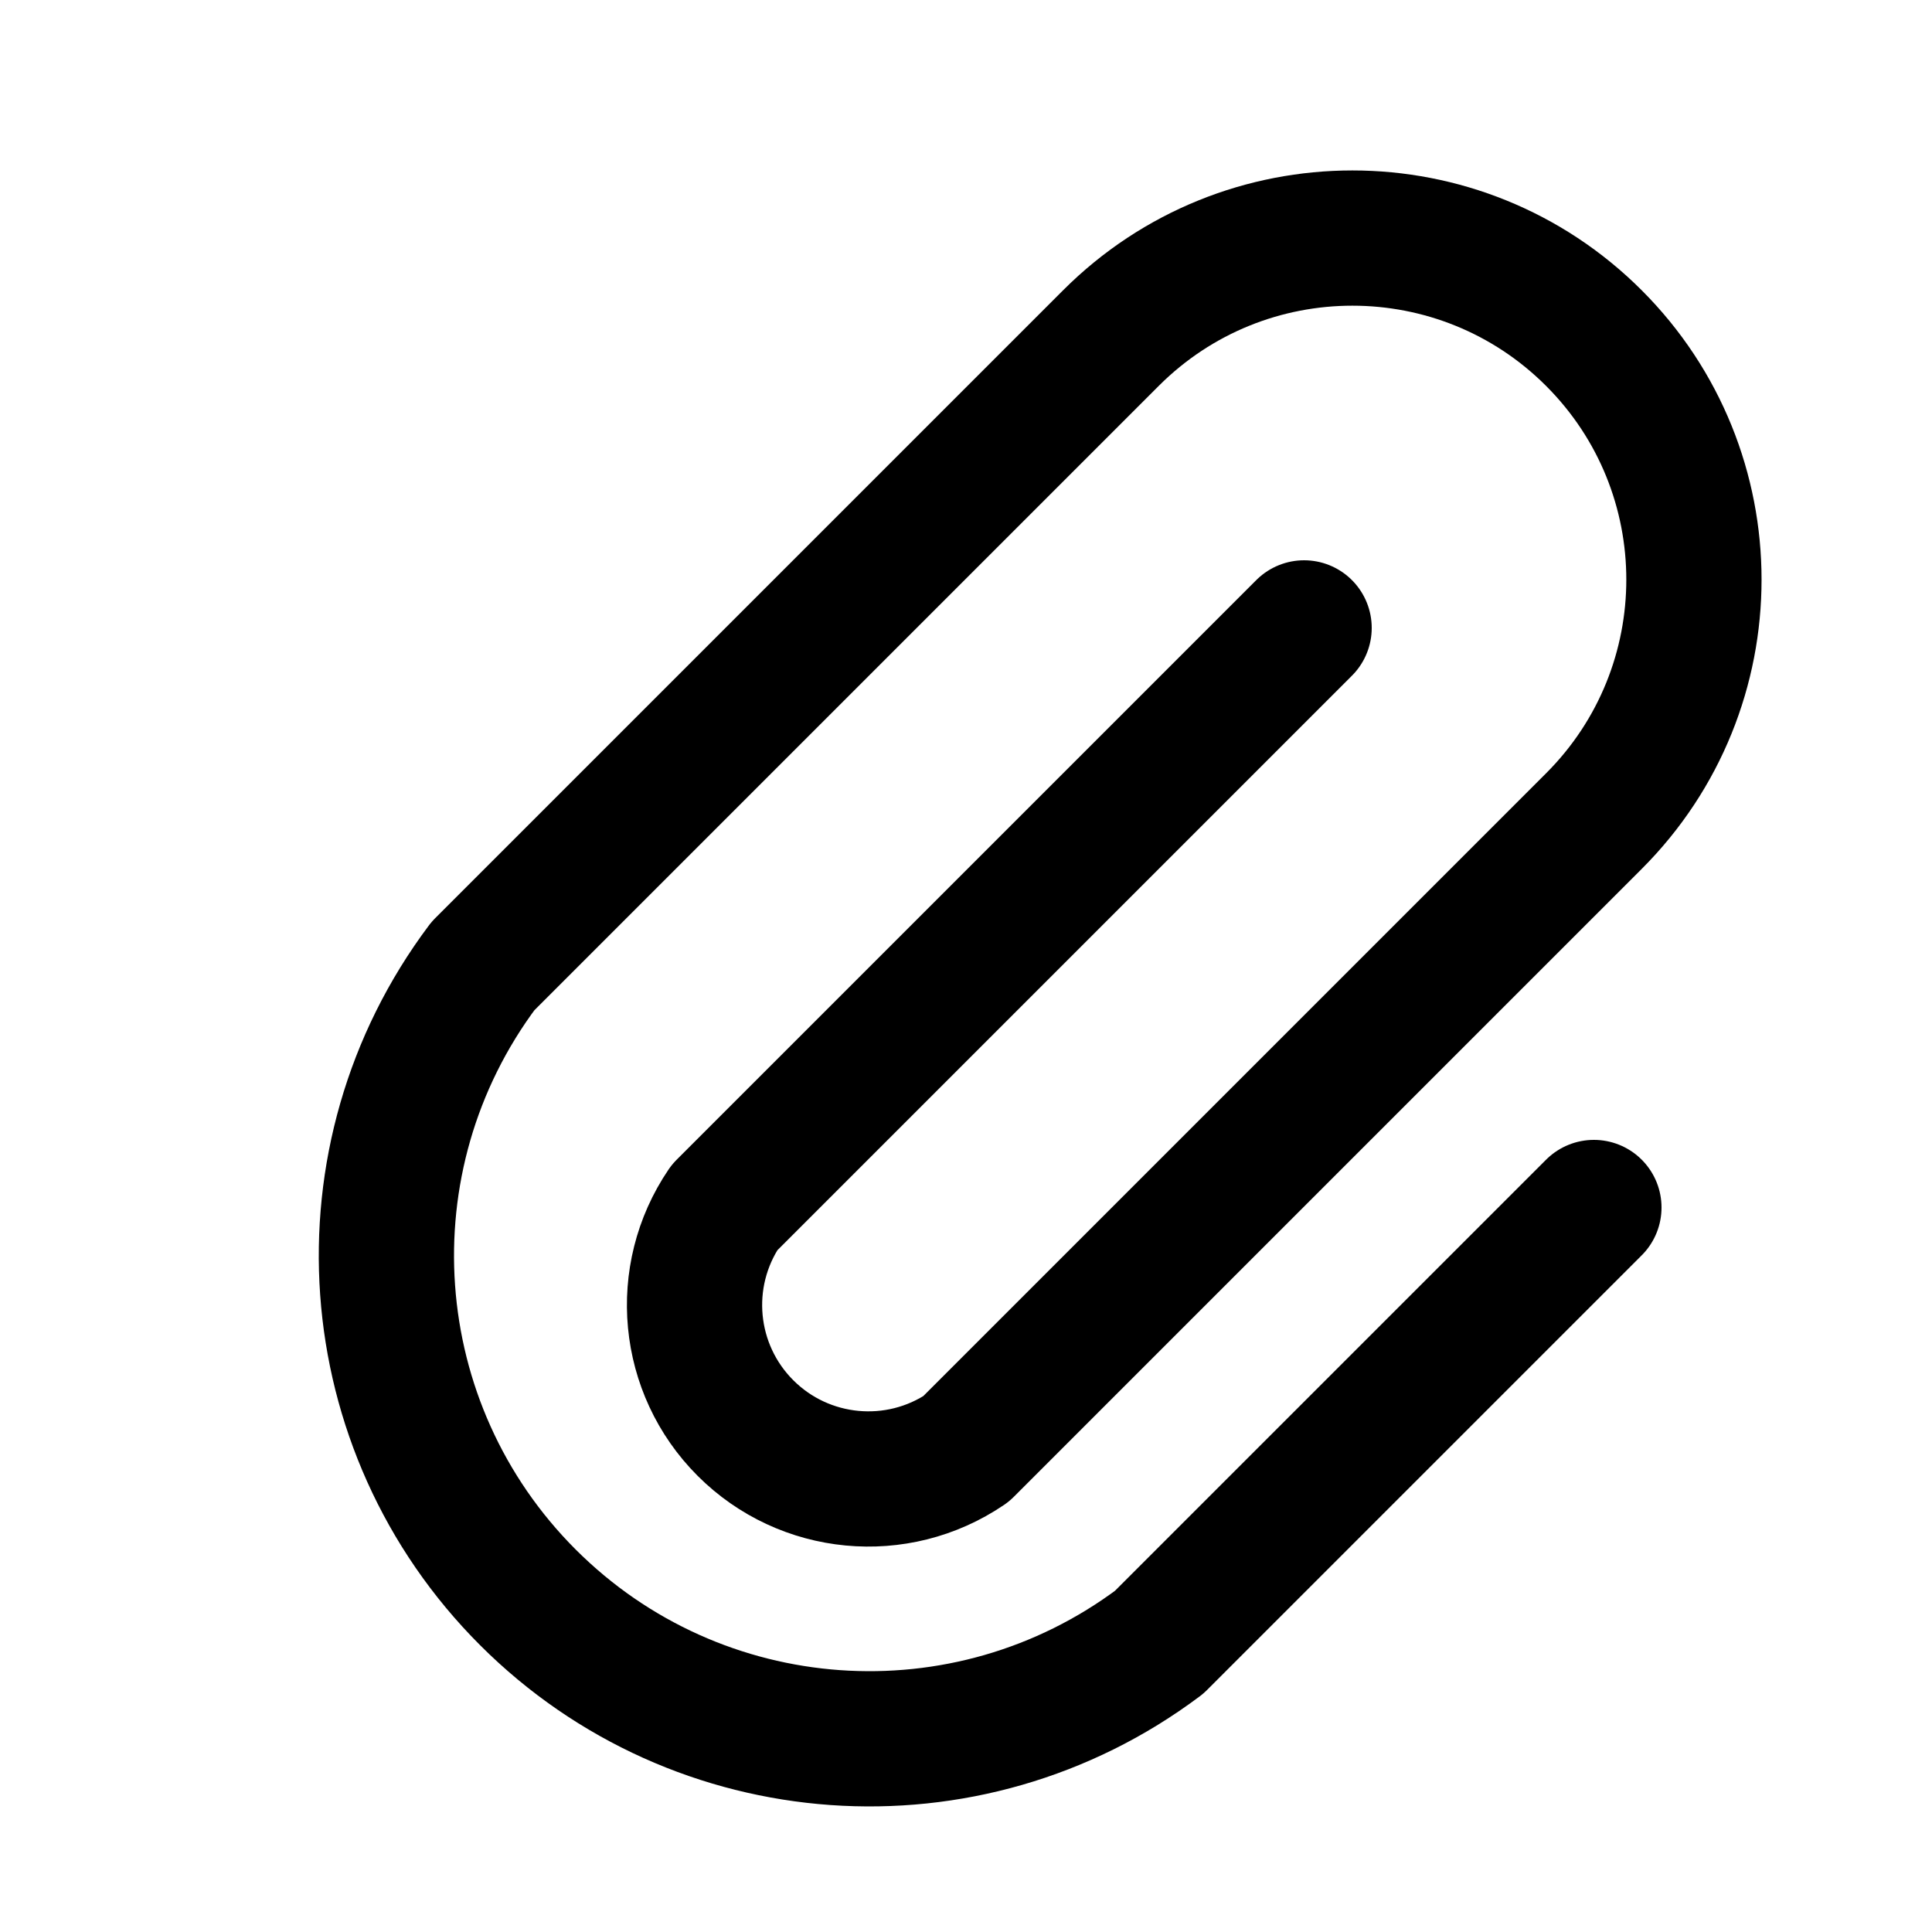
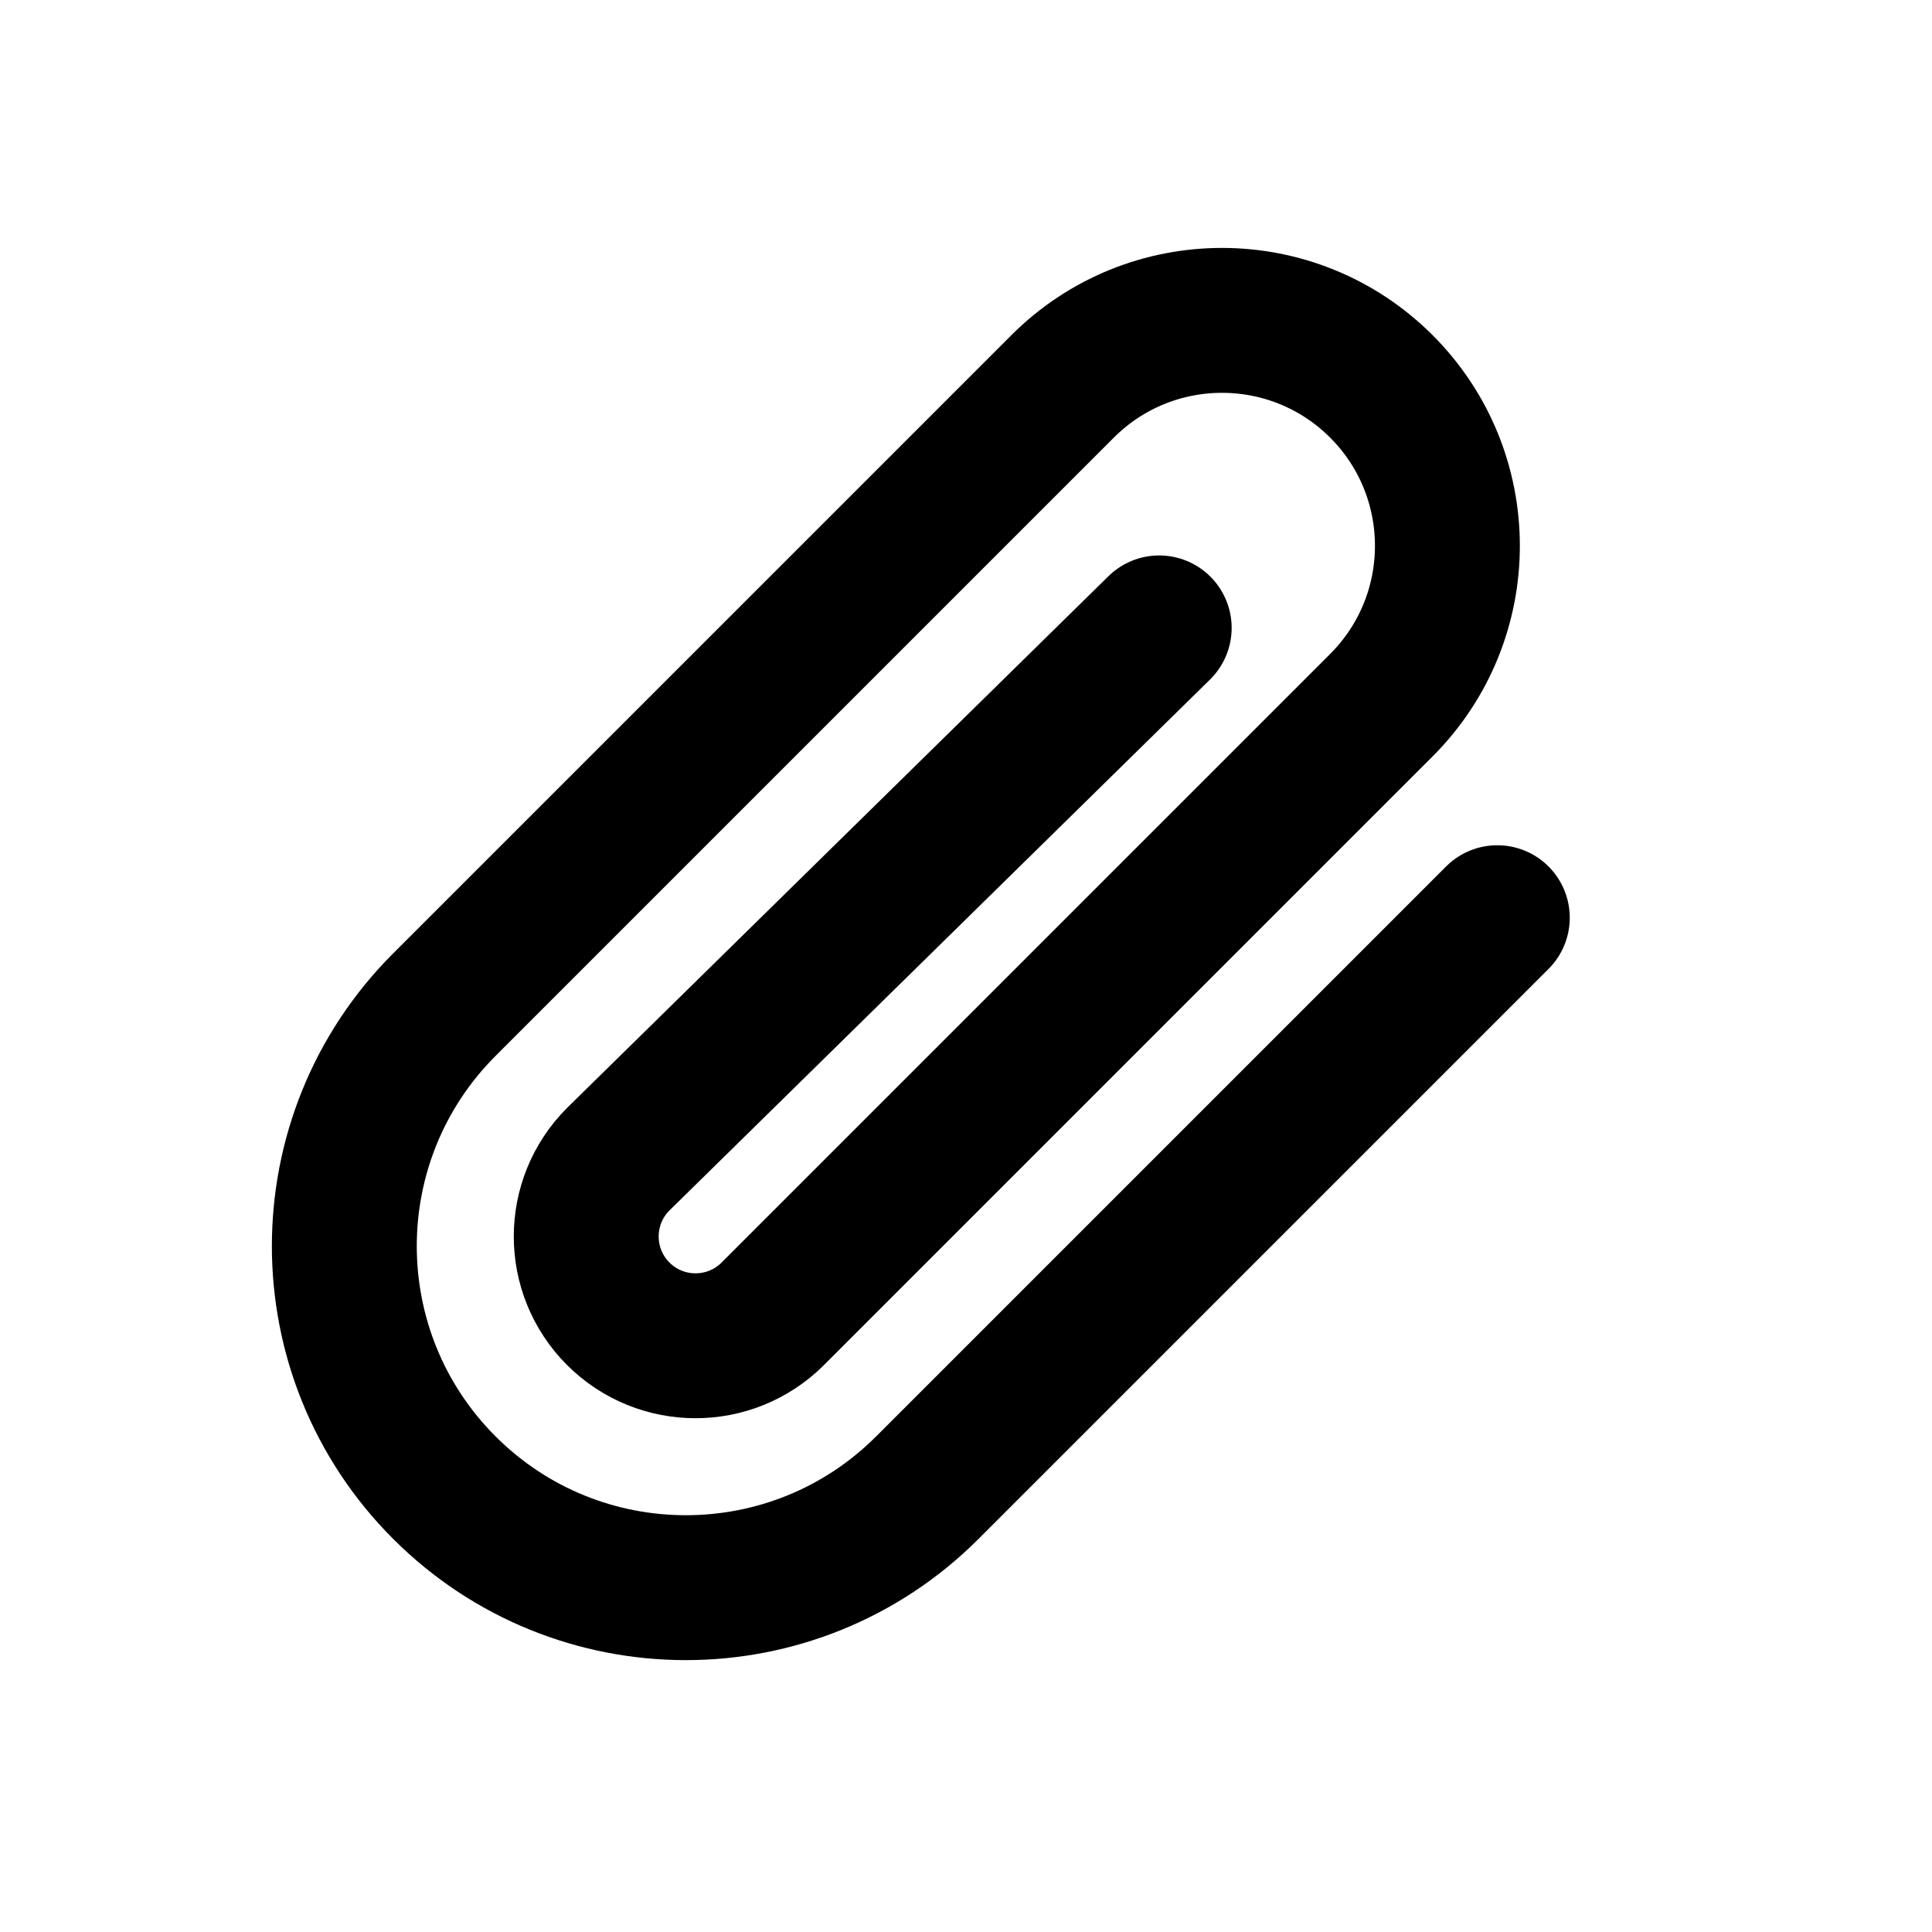
- <svg xmlns="http://www.w3.org/2000/svg" viewBox="0 0 20 20" width="20" height="20" fill="none" stroke="currentColor" stroke-width="1.4" stroke-linecap="round" stroke-linejoin="round">
-   <path d="M13.5 6.5l-6 6a1.8 1.8 0 0 0 2.5 2.5l6.5-6.5a3.5 3.5 0 0 0-5-5L5 10a5 5 0 0 0 7 7l4.5-4.5" />
+ <svg xmlns="http://www.w3.org/2000/svg" viewBox="0 0 20 20" width="20" height="20" fill="none" stroke="currentColor" stroke-width="1.5" stroke-linecap="round" stroke-linejoin="round">
+   <path d="M15.5 9.5l-5.9 5.9a3.5 3.5 0 0 1-5-5L11 4a2.3 2.3 0 0 1 3.3 3.3L8 13.6a1.1 1.1 0 0 1-1.6-1.6L12 6.5" />
</svg>
